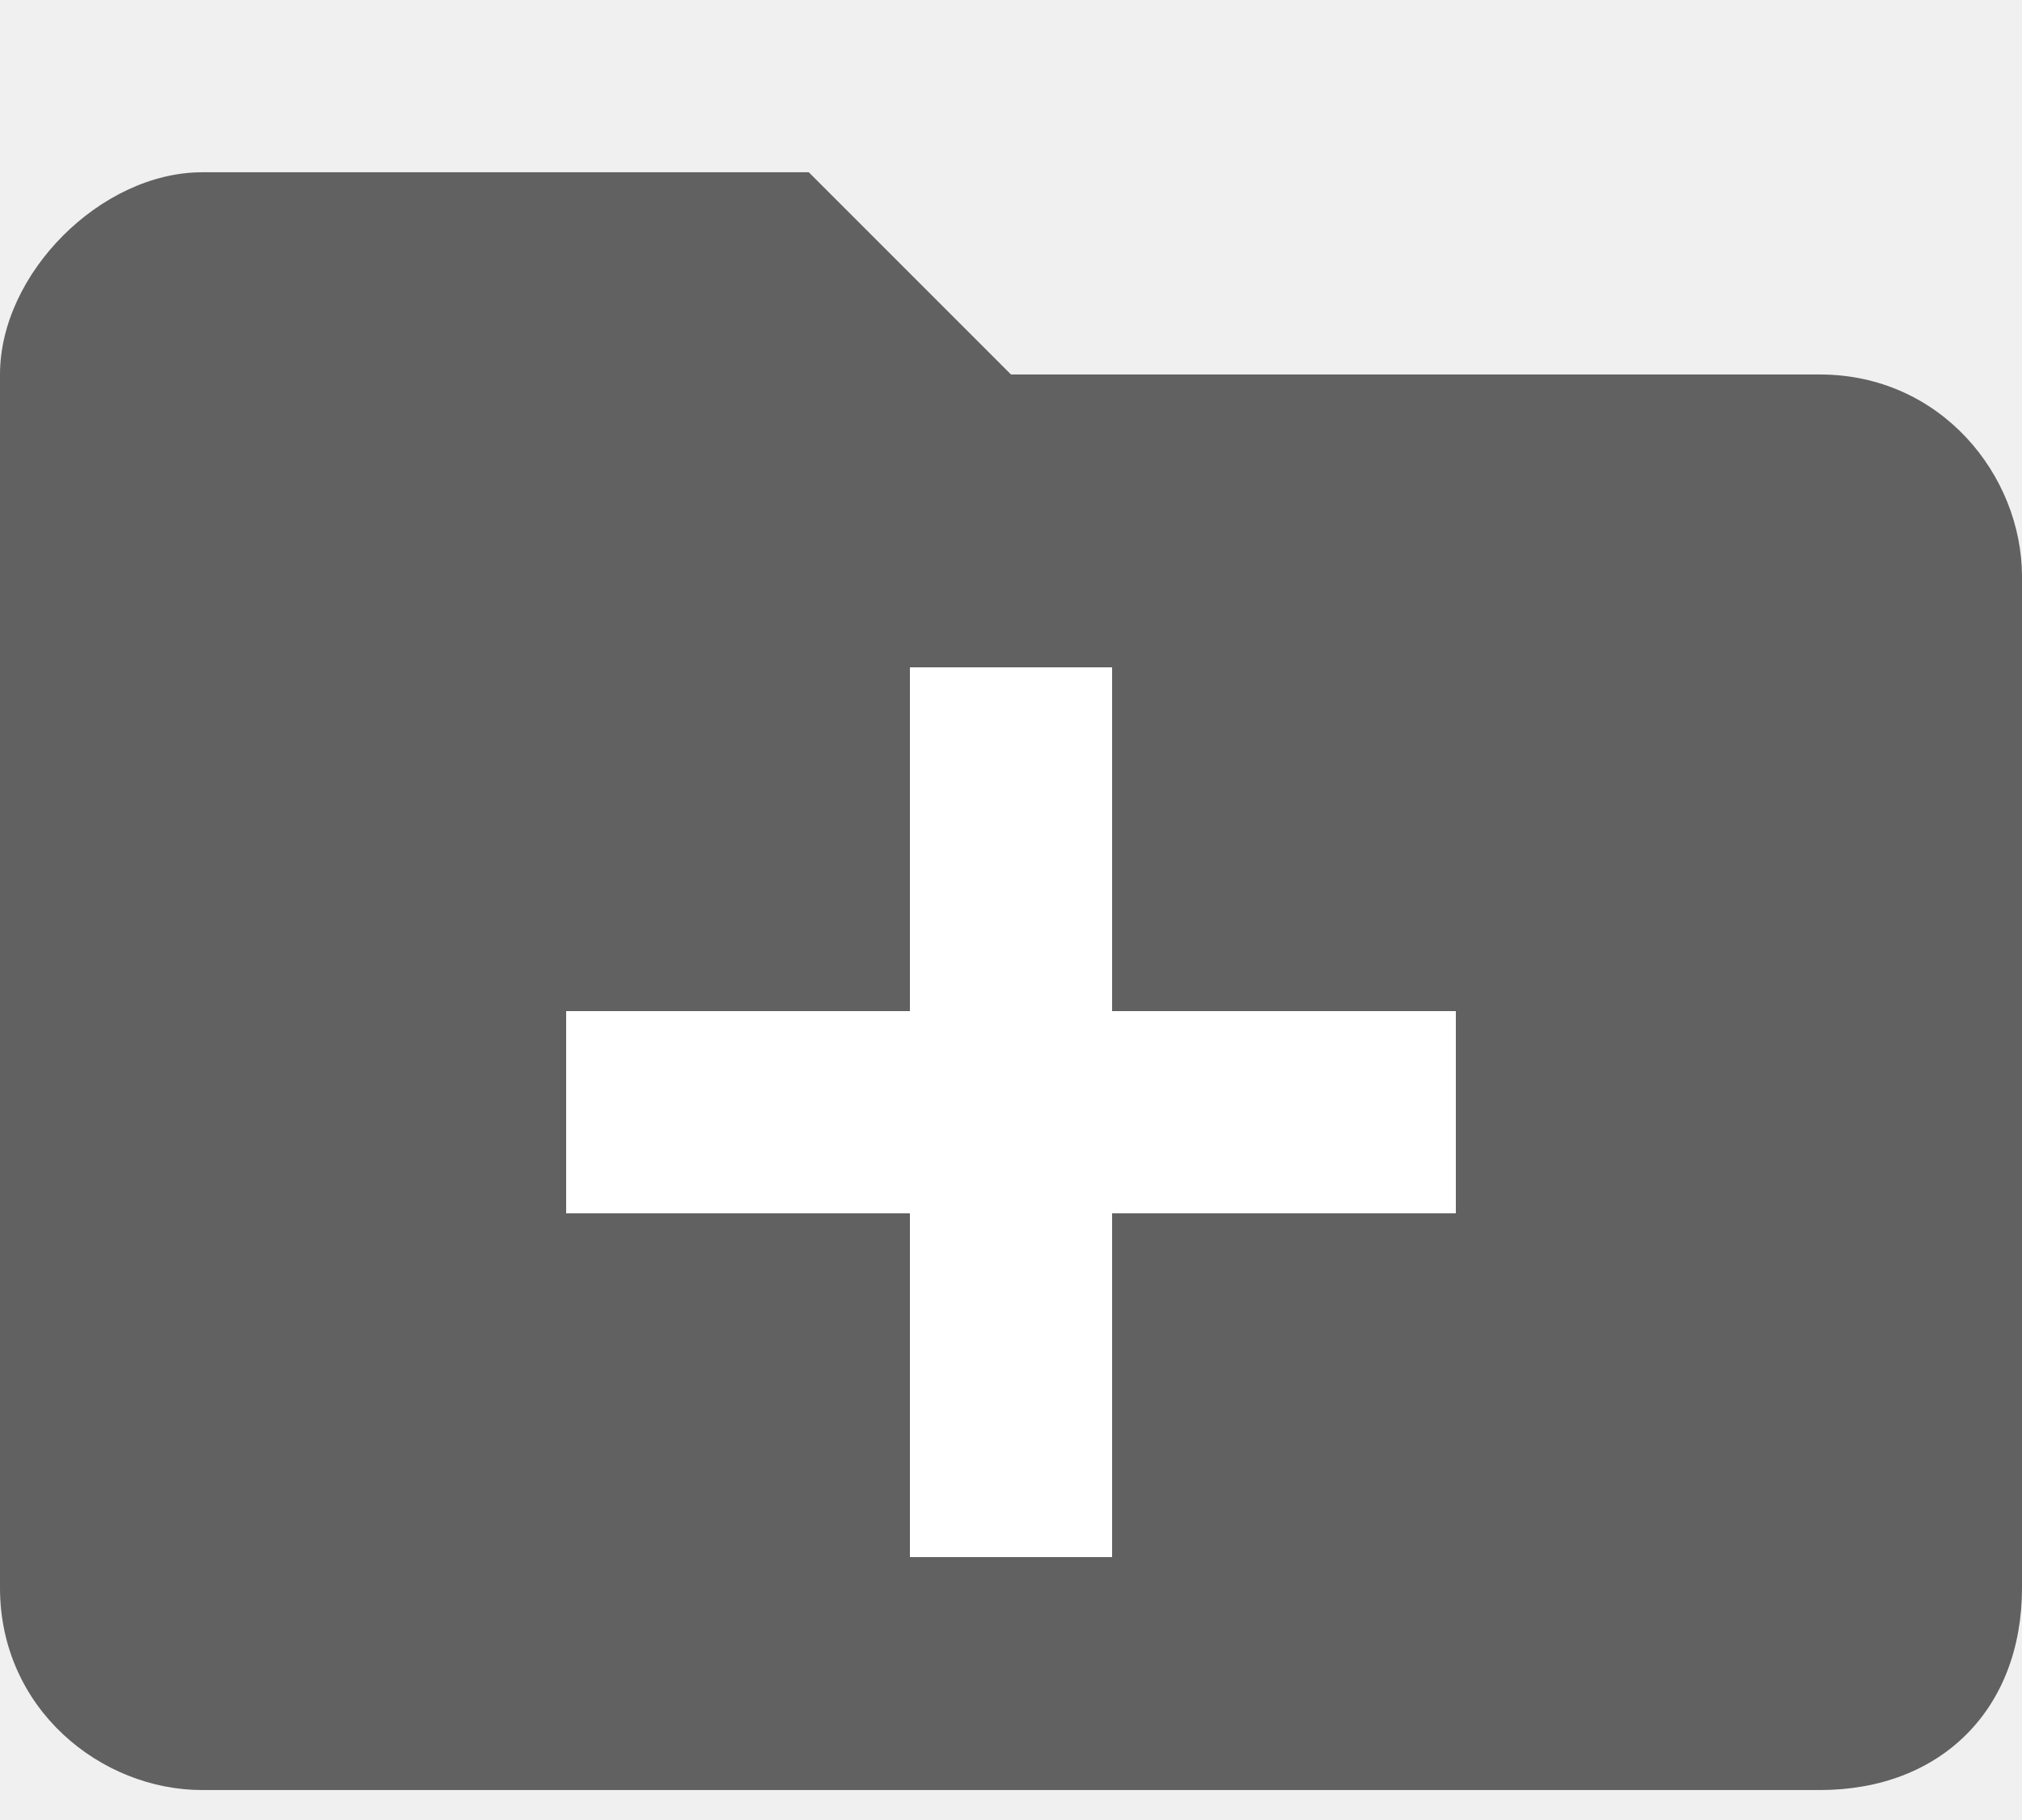
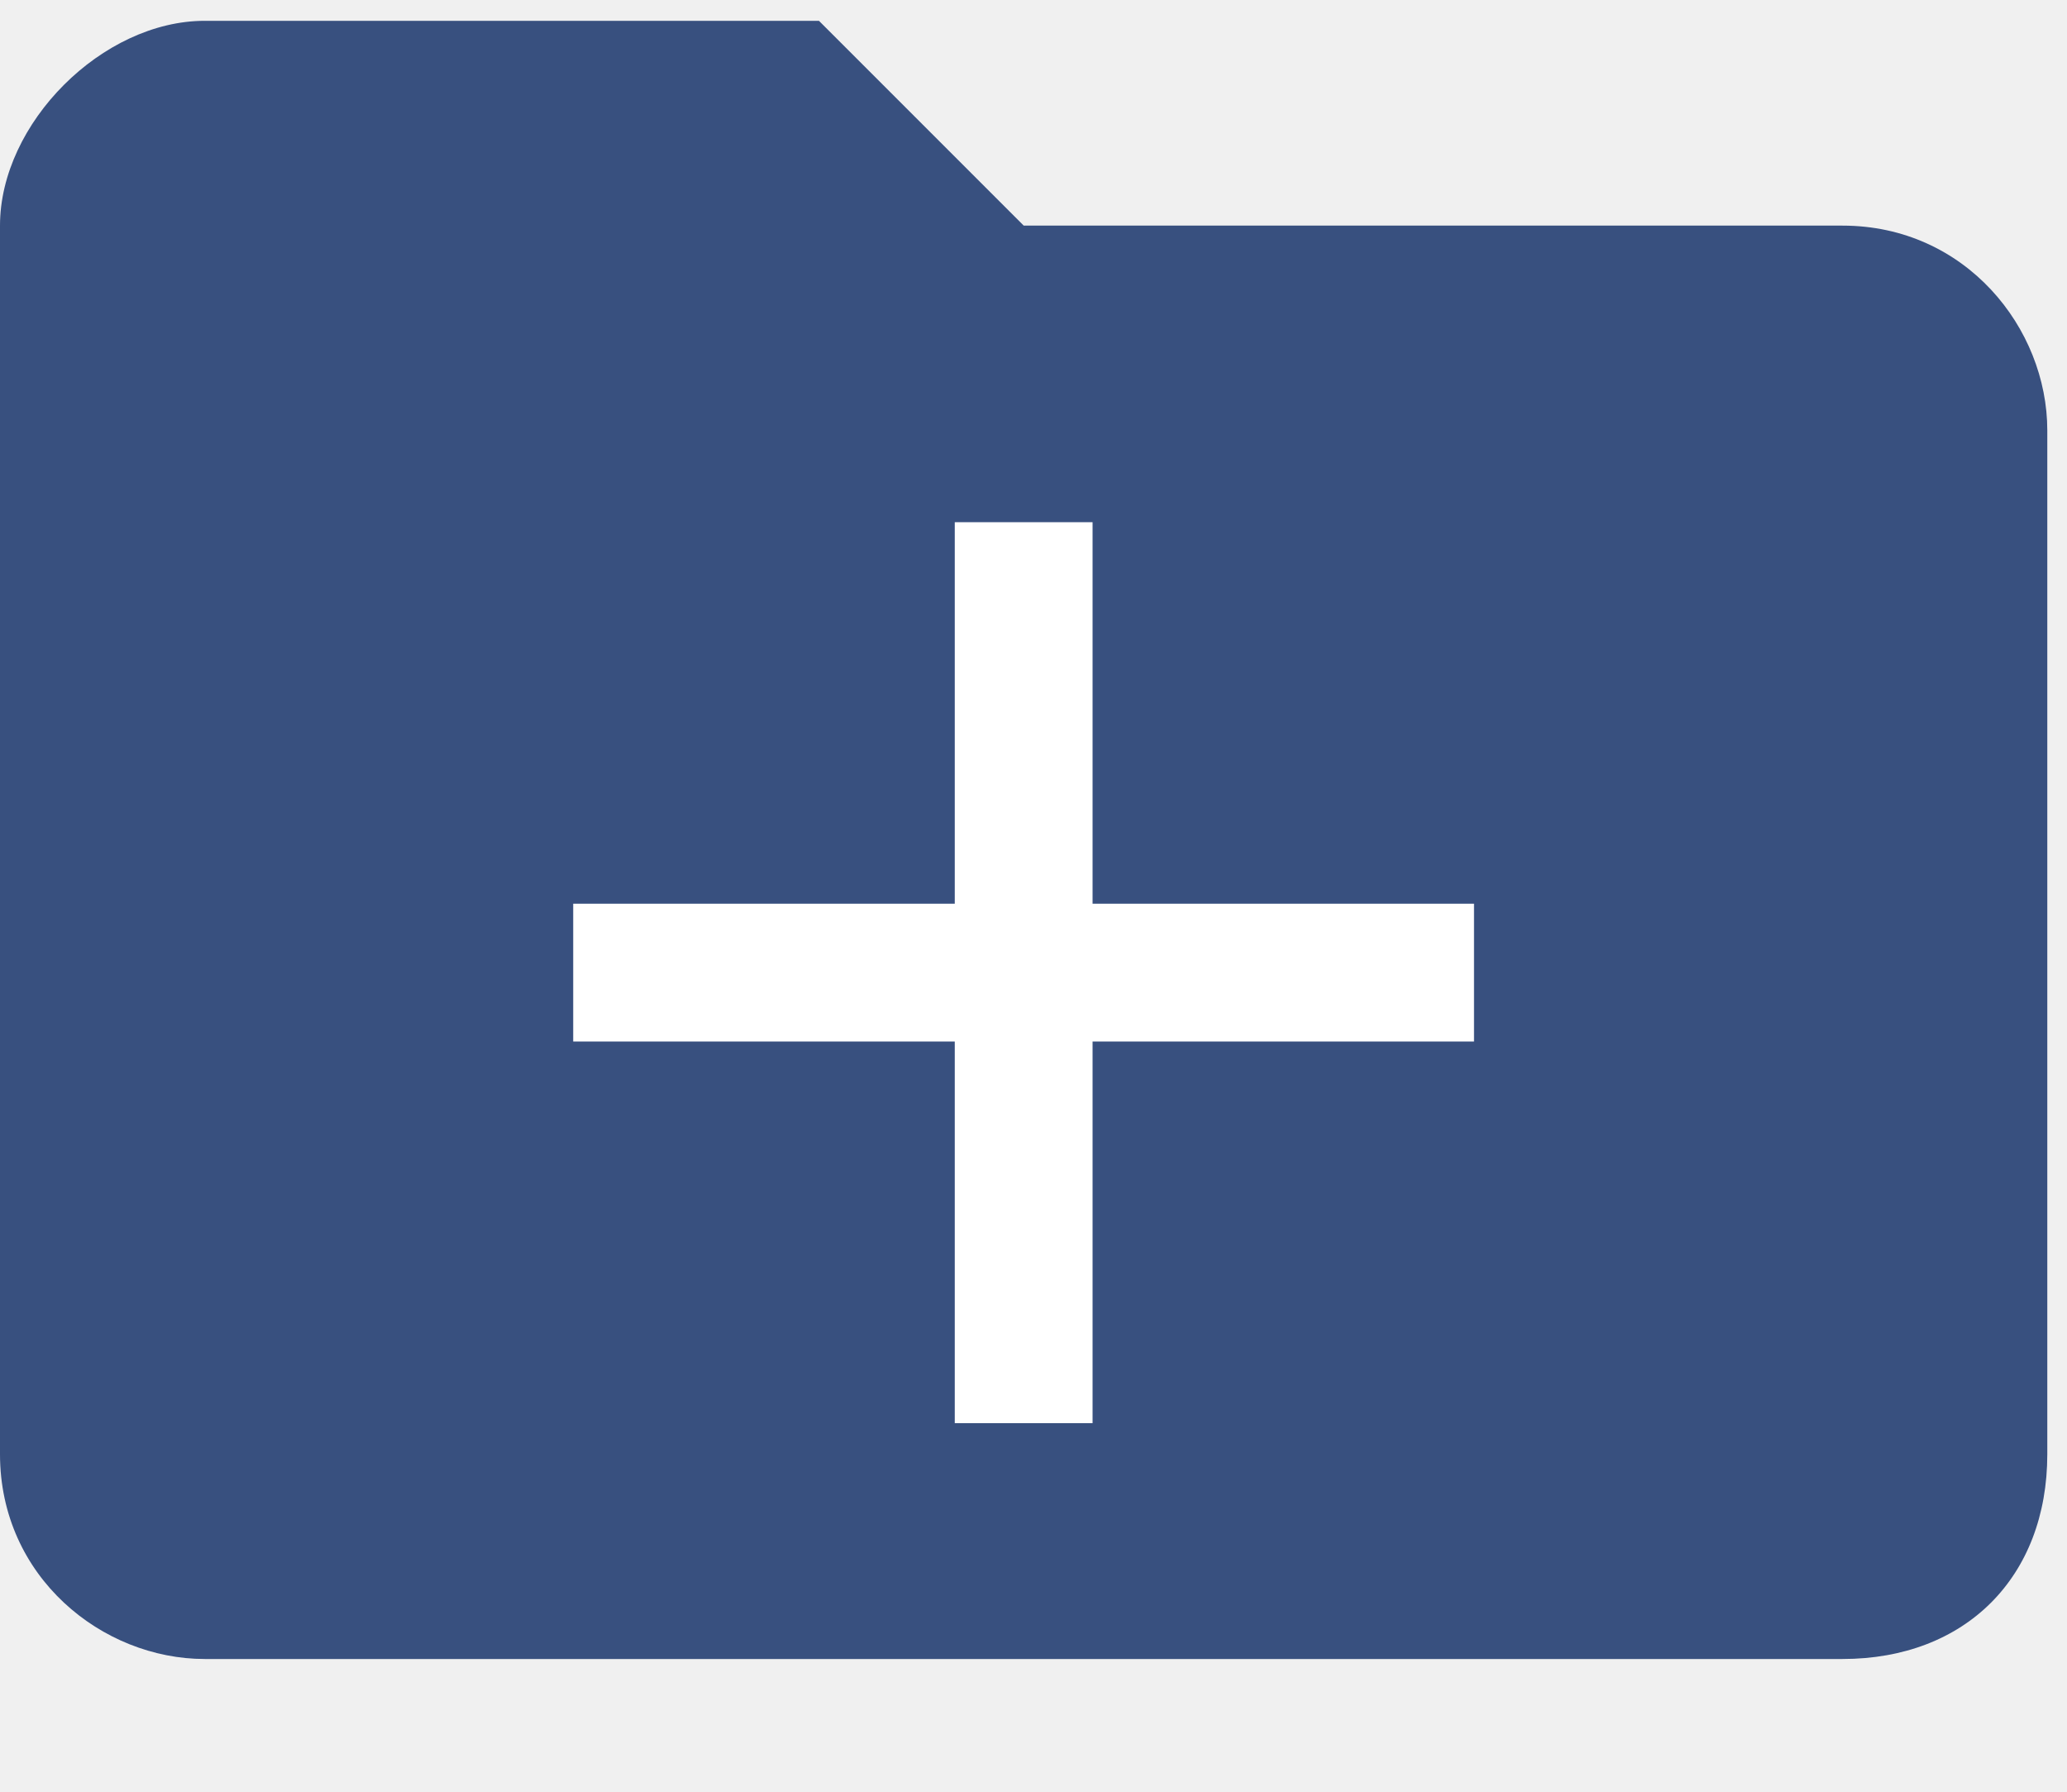
- <svg xmlns="http://www.w3.org/2000/svg" fill="#616161" version="1.1" id="Layer_1" x="0px" y="0px" viewBox="0 0 10 9" style="enable-background:new 0 0 10 9;" xml:space="preserve">
-   <style type="text/css">
- 	.st0{fill:none;}
- 	.st1{fill:none;stroke:#FFFFFF;stroke-miterlimit:10;}
- </style>
-   <g transform="translate(-1, -1.148148)">
-     <path id="Shape" d="M5,2H2C1.5,2,1,2.5,1,3v6c0,0.6,0.5,1,1,1h8c0.6,0,1-0.4,1-1V4c0-0.5-0.4-1-1-1H6L5,2L5,2z" />
-     <polygon id="Shape_1_" class="st0" points="0,0 12,0 12,12 0,12  " />
-   </g>
-   <g>
-     <line class="st1" x1="5" y1="3.3" x2="5" y2="7.7" />
-     <line class="st1" x1="7.2" y1="5.5" x2="2.8" y2="5.5" />
+ <svg xmlns="http://www.w3.org/2000/svg" width="15px" height="13px" viewBox="0 0 15 13" version="1.1">
+   <defs />
+   <g id="Page-1" stroke="none" stroke-width="1" fill="none" fill-rule="evenodd">
+     <g id="Notebook-Copy-5" transform="translate(-120, -65)">
+       <g id="Group-7" transform="translate(0, 40)">
+         <g id="Group-13-Copy" transform="translate(48, 0)">
+           <g id="Group-9" transform="translate(19, 22)">
+             <g id="new-folder.02a28606" transform="translate(53, 3)">
+               <path d="M5.943,0.151 L1.486,0.151 C0.743,0.151 0,0.894 0,1.637 L0,10.551 C0,11.443 0.743,12.037 1.486,12.037 L13.371,12.037 C14.263,12.037 14.857,11.443 14.857,10.551 L14.857,3.123 C14.857,2.38 14.263,1.637 13.371,1.637 L7.429,1.637 L5.943,0.151 Z" id="Shape" fill="#38507F" fill-rule="nonzero" />
+               <g id="Group" transform="translate(4.085714, 3.342857)" stroke="#FFFFFF">
+                 <path d="M3.343,0.446 L3.343,6.983" id="Shape" />
+                 <path d="M6.611,3.714 L0.074,3.714" id="Shape" />
+               </g>
+             </g>
+           </g>
+         </g>
+       </g>
+     </g>
  </g>
</svg>
